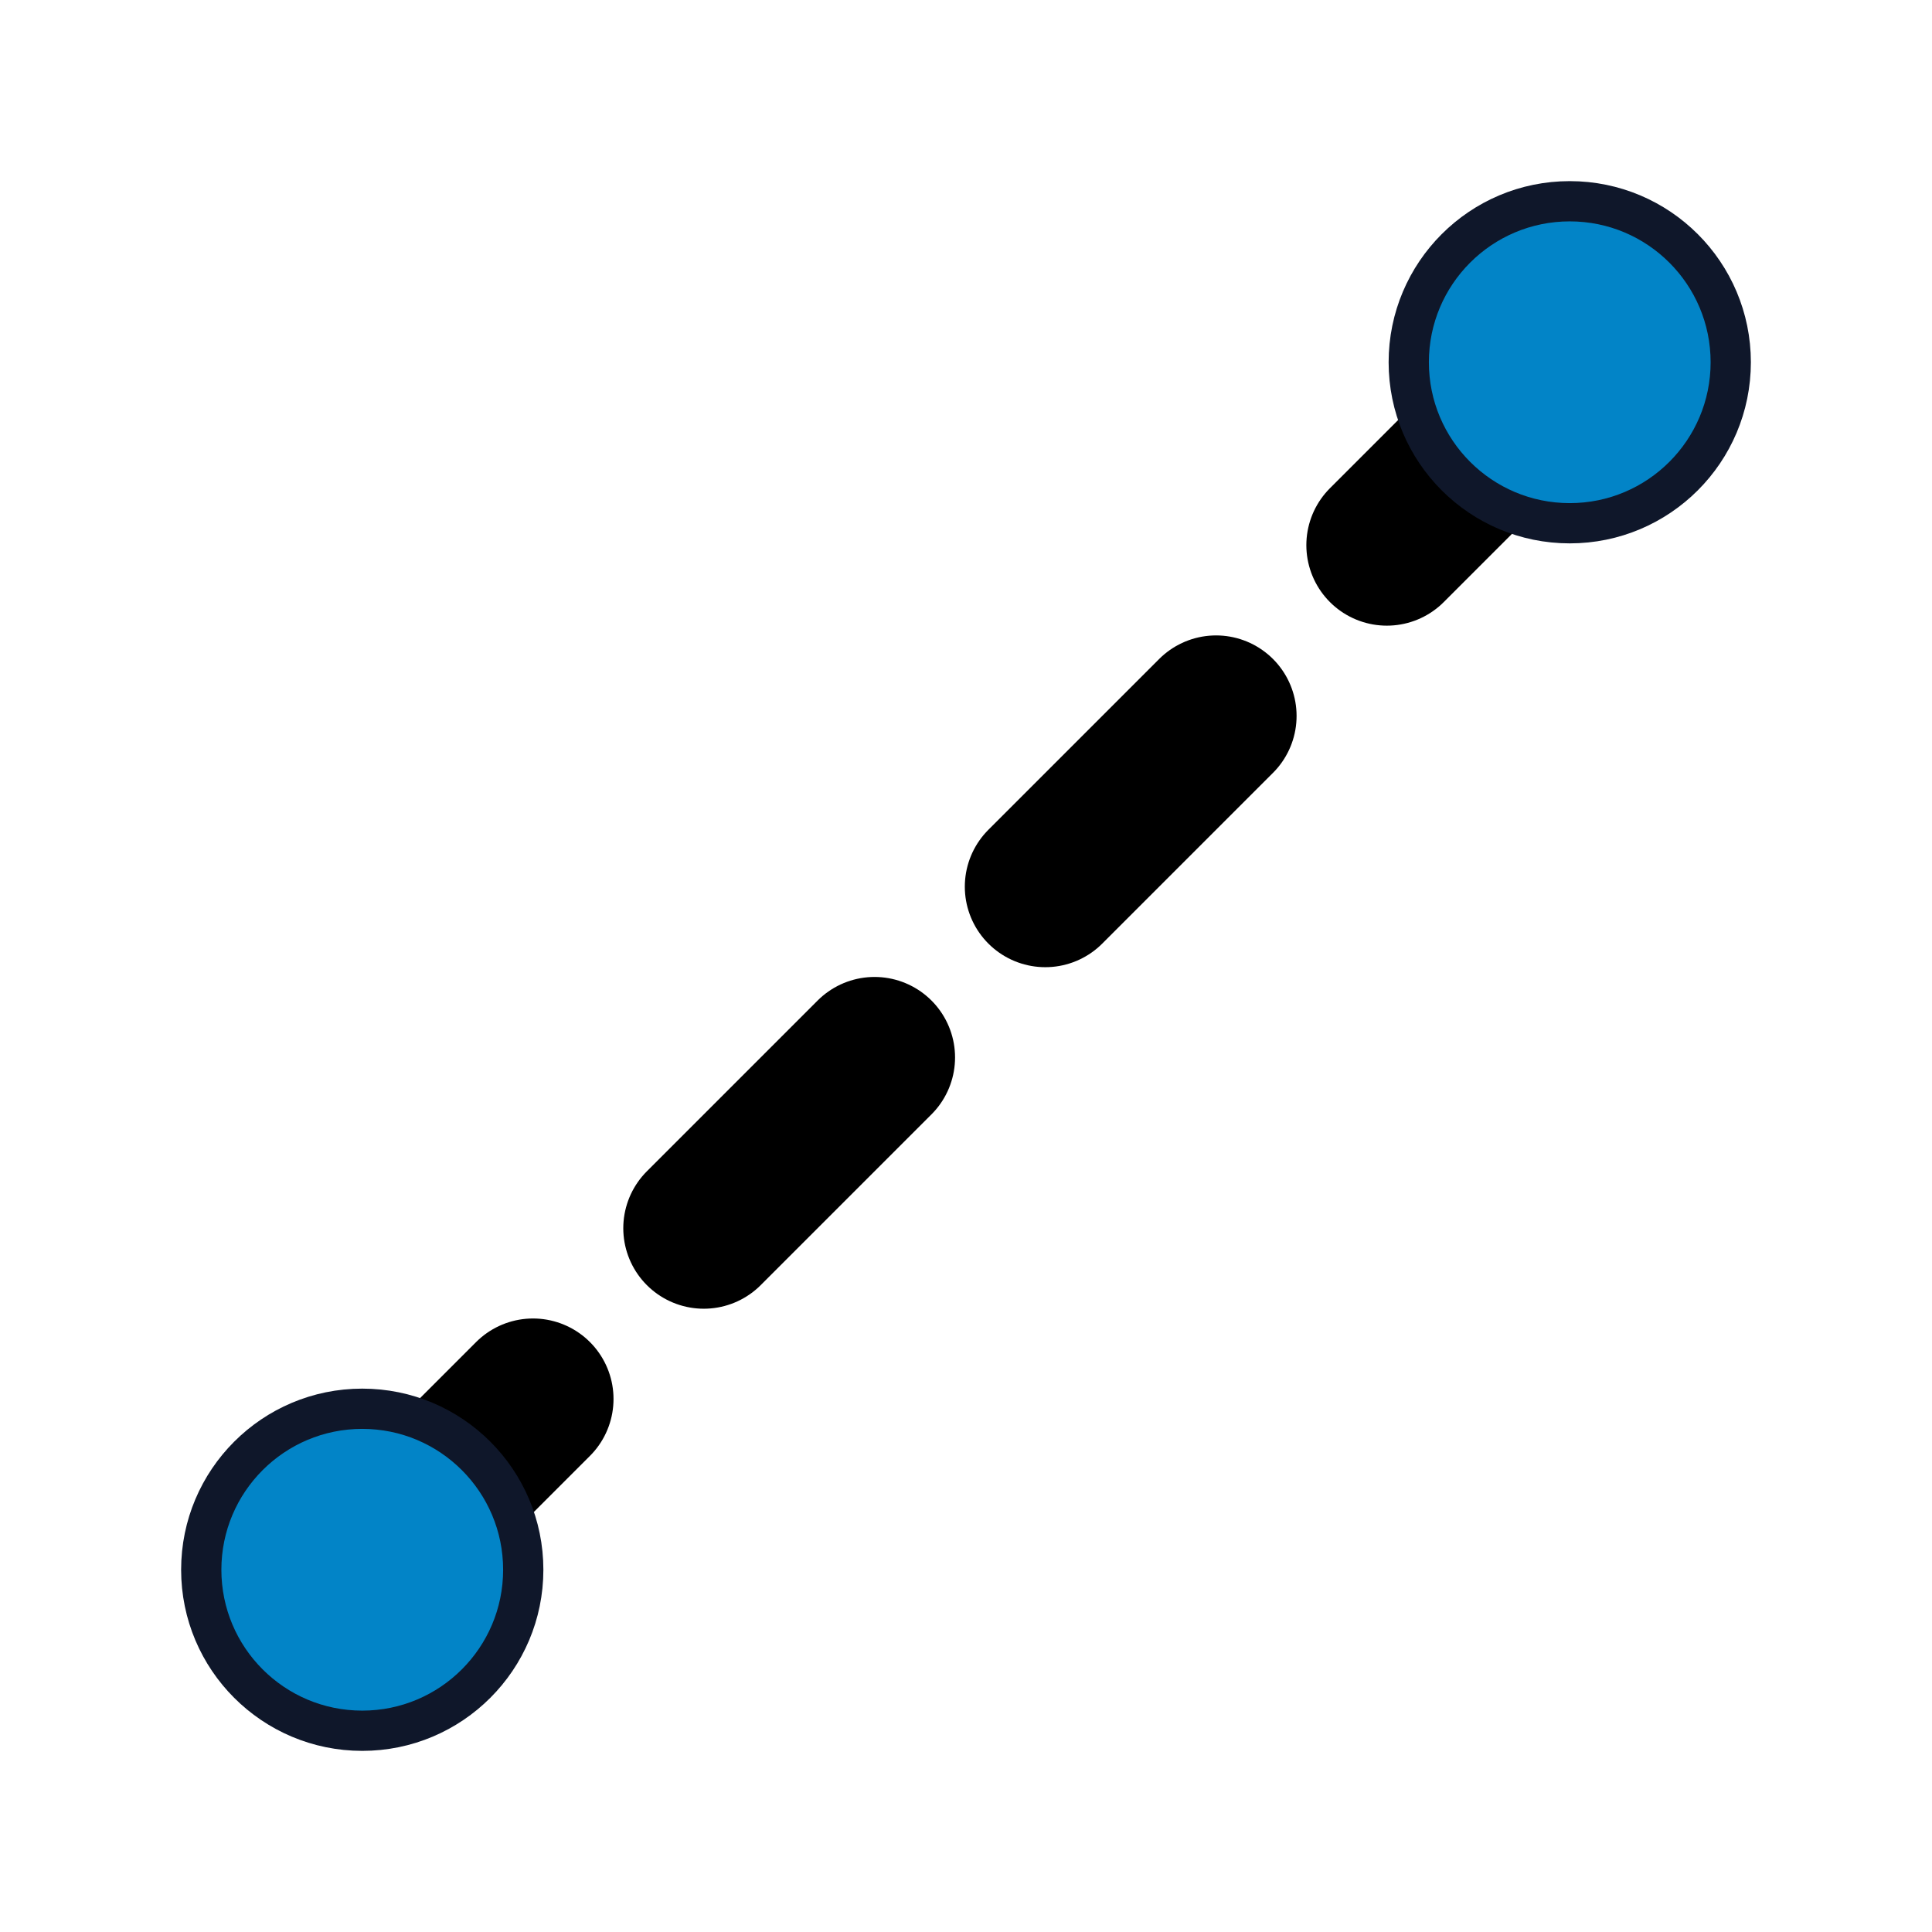
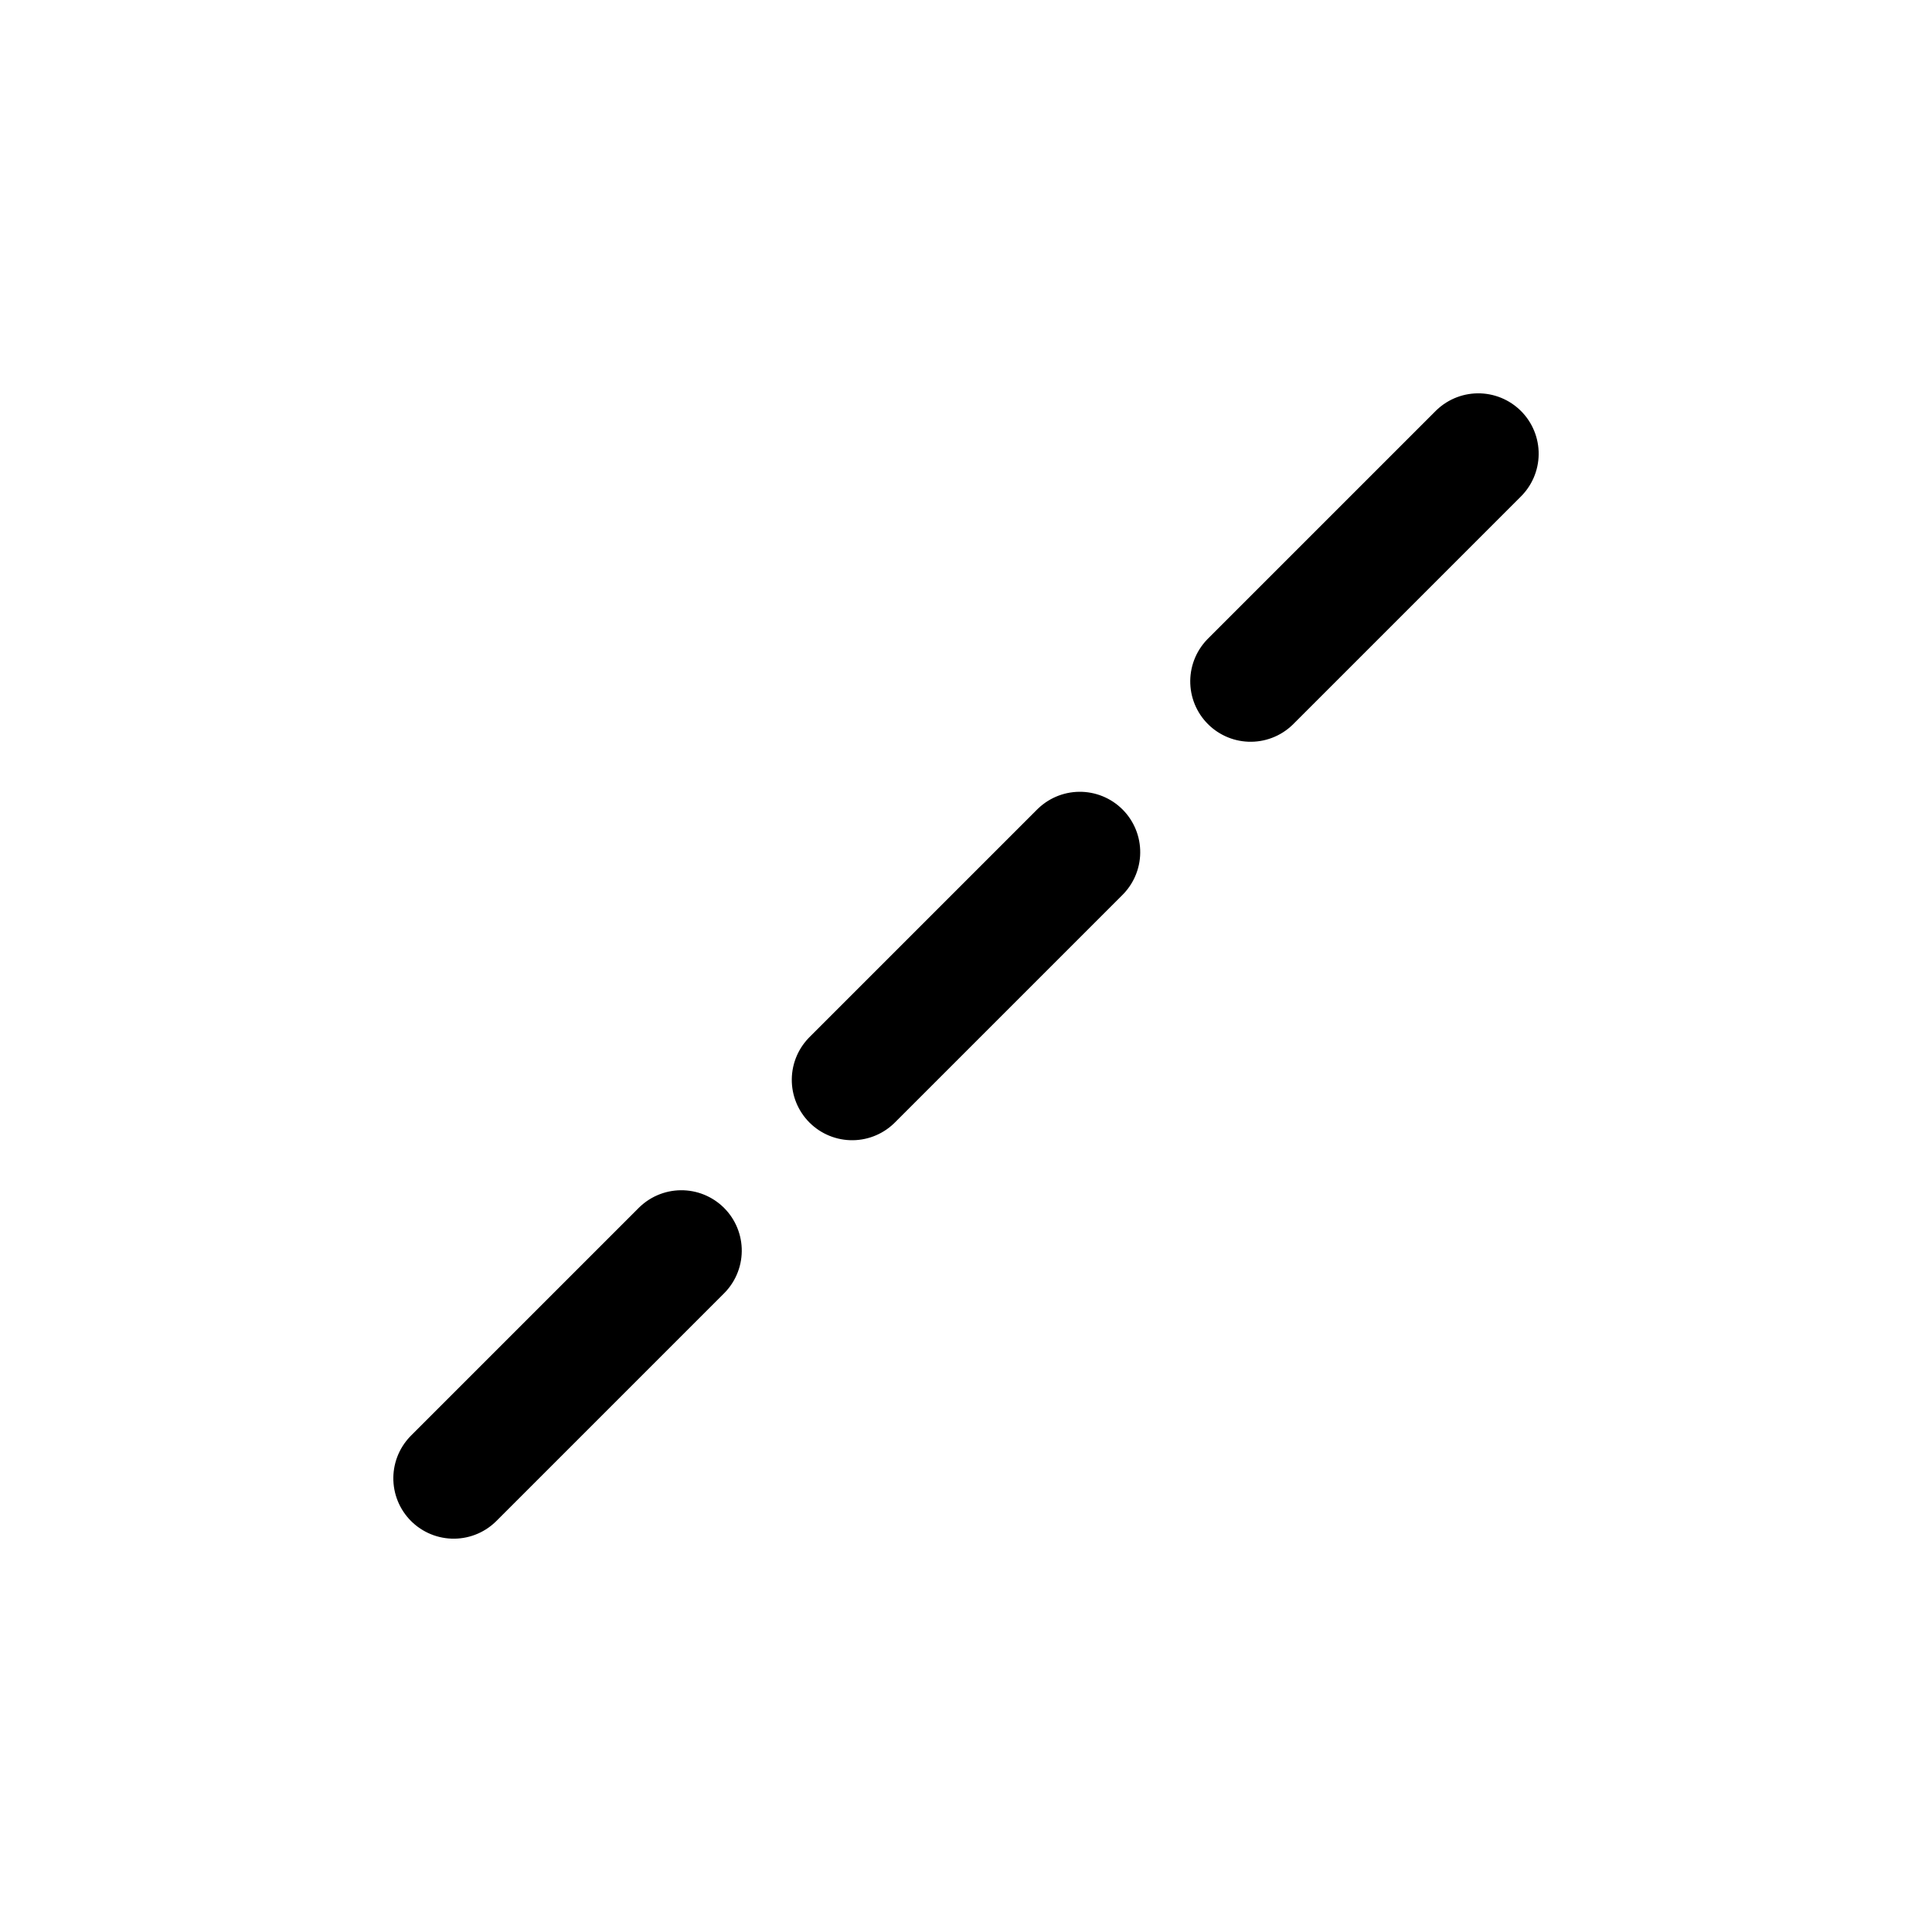
- <svg xmlns="http://www.w3.org/2000/svg" width="24px" height="24px" viewBox="0 0 24 24" fill="none">
-   <line x1="4.5" y1="19.5" x2="19.5" y2="4.5" stroke="currentColor" stroke-width="2" stroke-dasharray="3 3" stroke-linecap="round" />
-   <circle cx="4.5" cy="19.5" r="2" fill="#0284c7" stroke="#0f172a" stroke-width="0.5" />
-   <circle cx="19.5" cy="4.5" r="2" fill="#0284c7" stroke="#0f172a" stroke-width="0.5" />
+ <svg xmlns="http://www.w3.org/2000/svg" width="24" height="24" viewBox="0 0 24 24" fill="none">
+   <path d="M3 12h18" transform="rotate(-45 12 12)" stroke="currentColor" stroke-width="1.5" stroke-dasharray="4 3" stroke-linecap="round" />
</svg>
